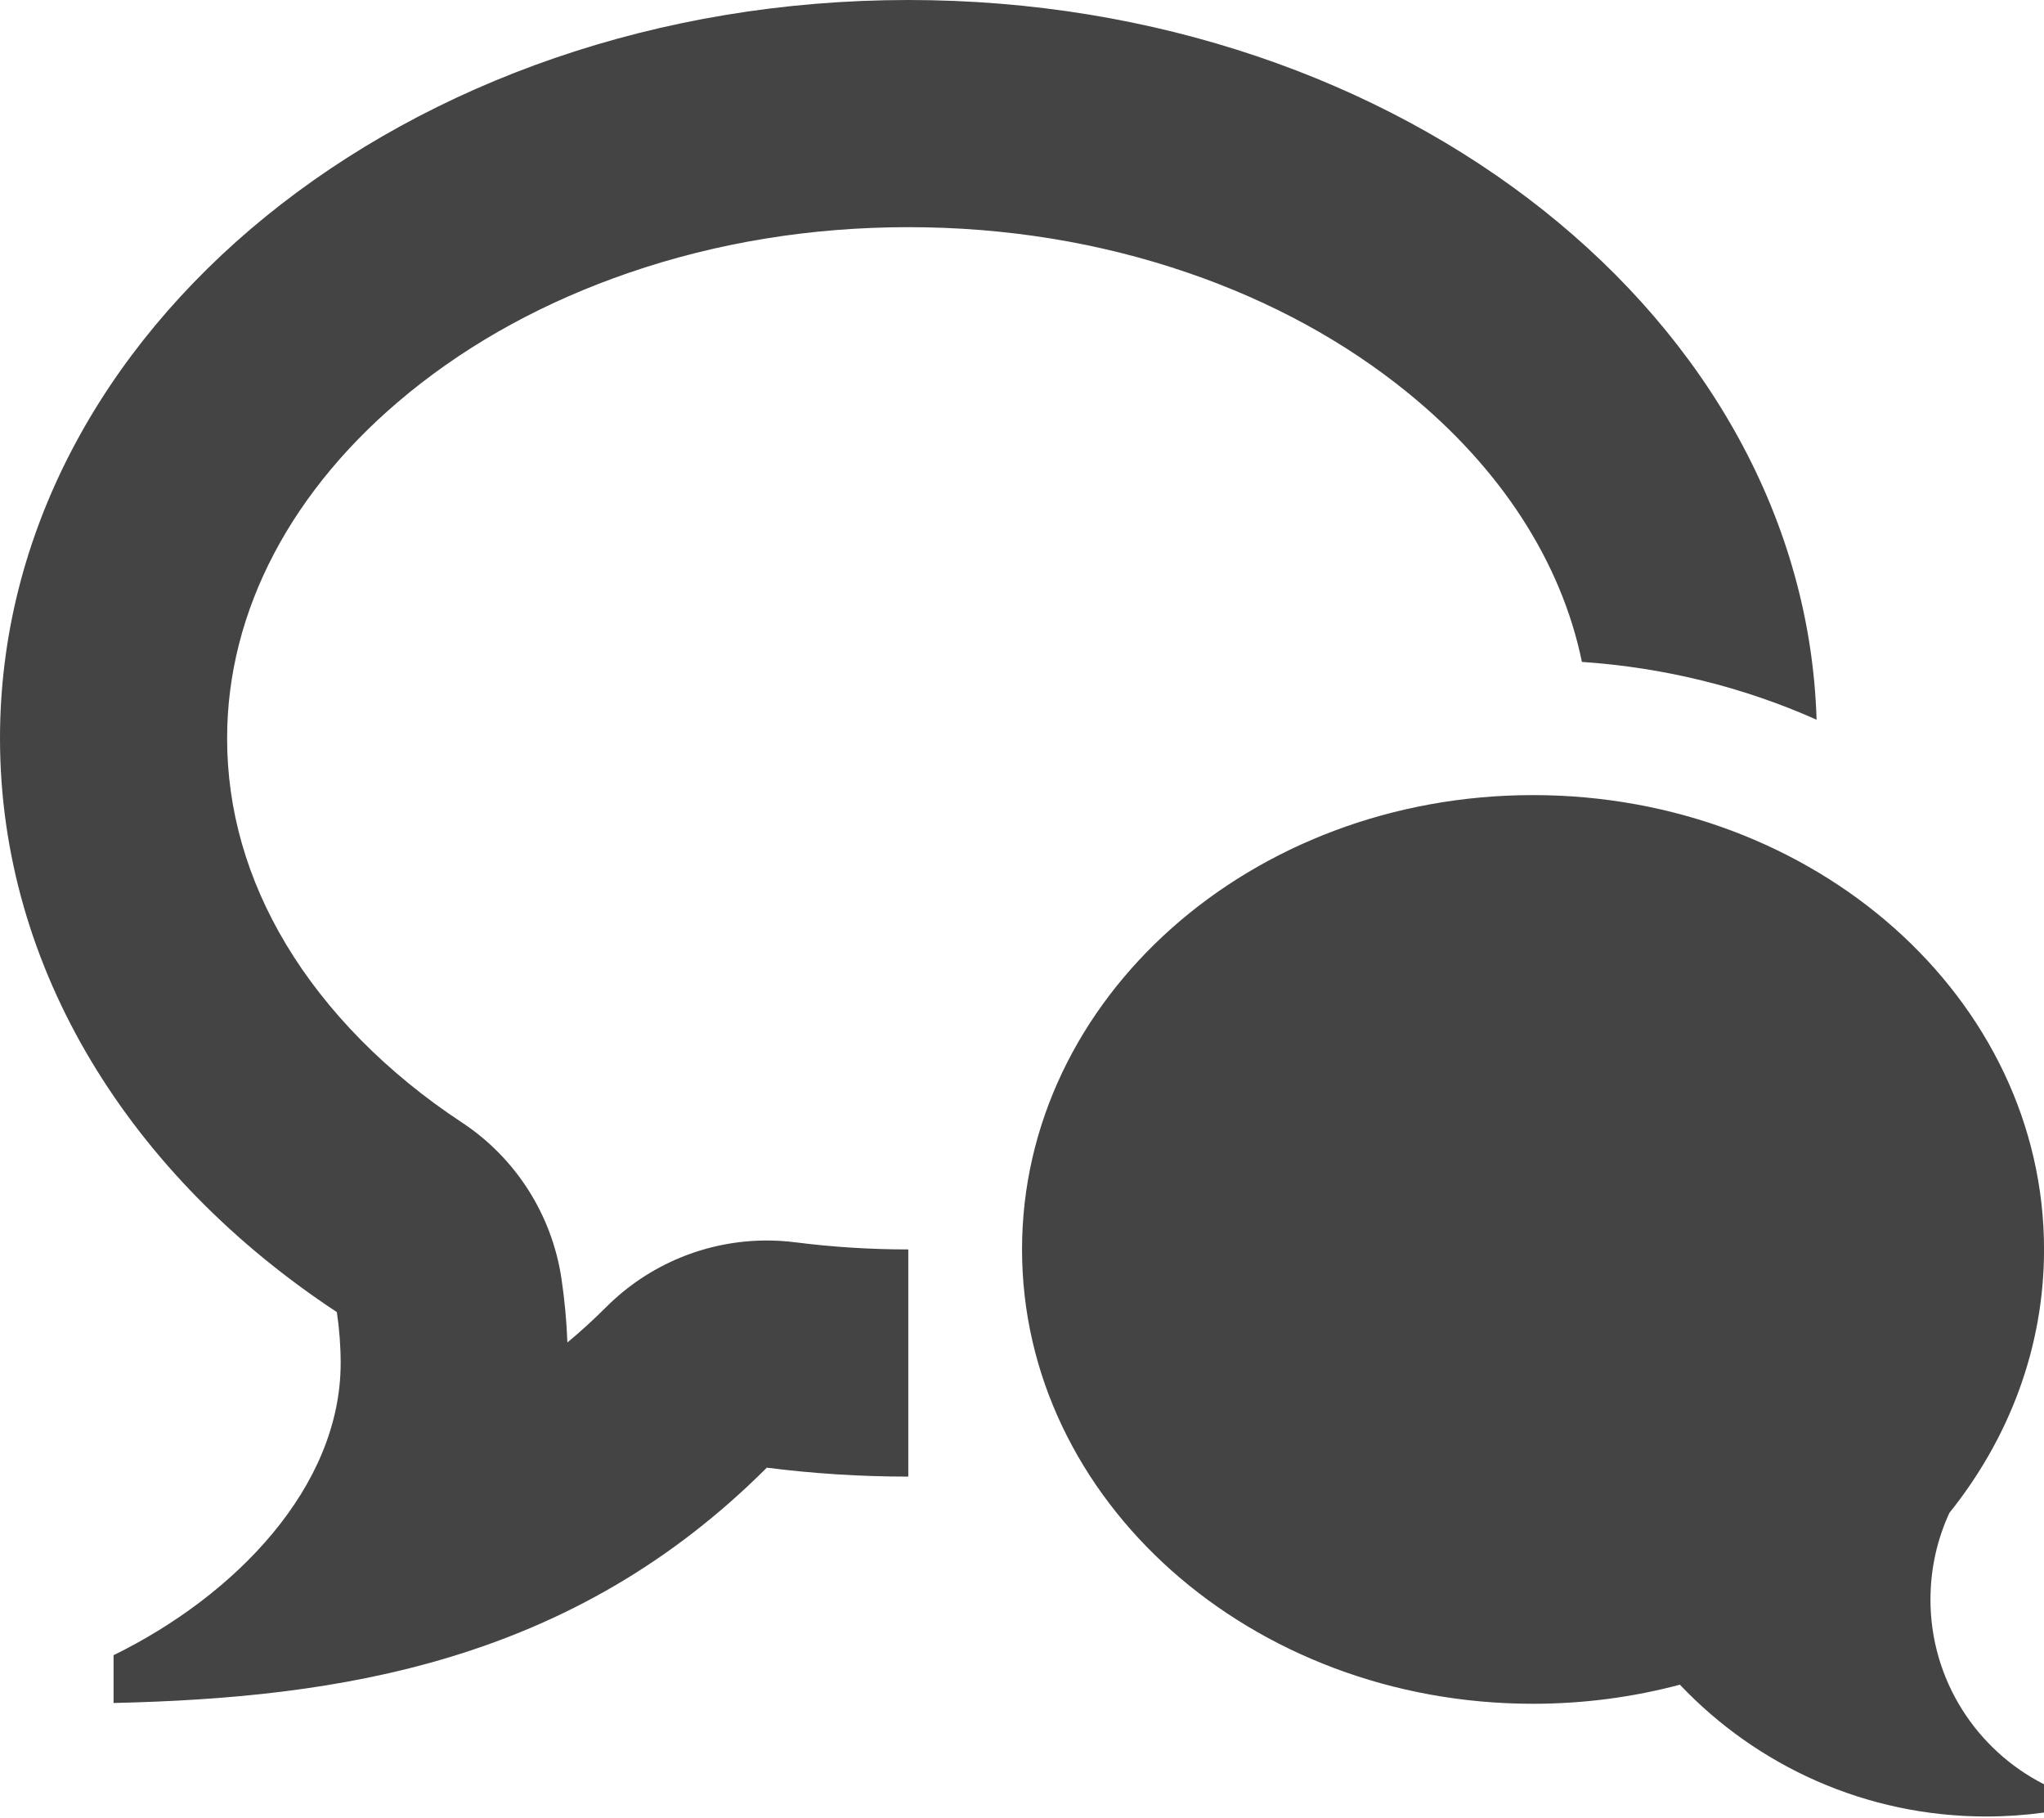
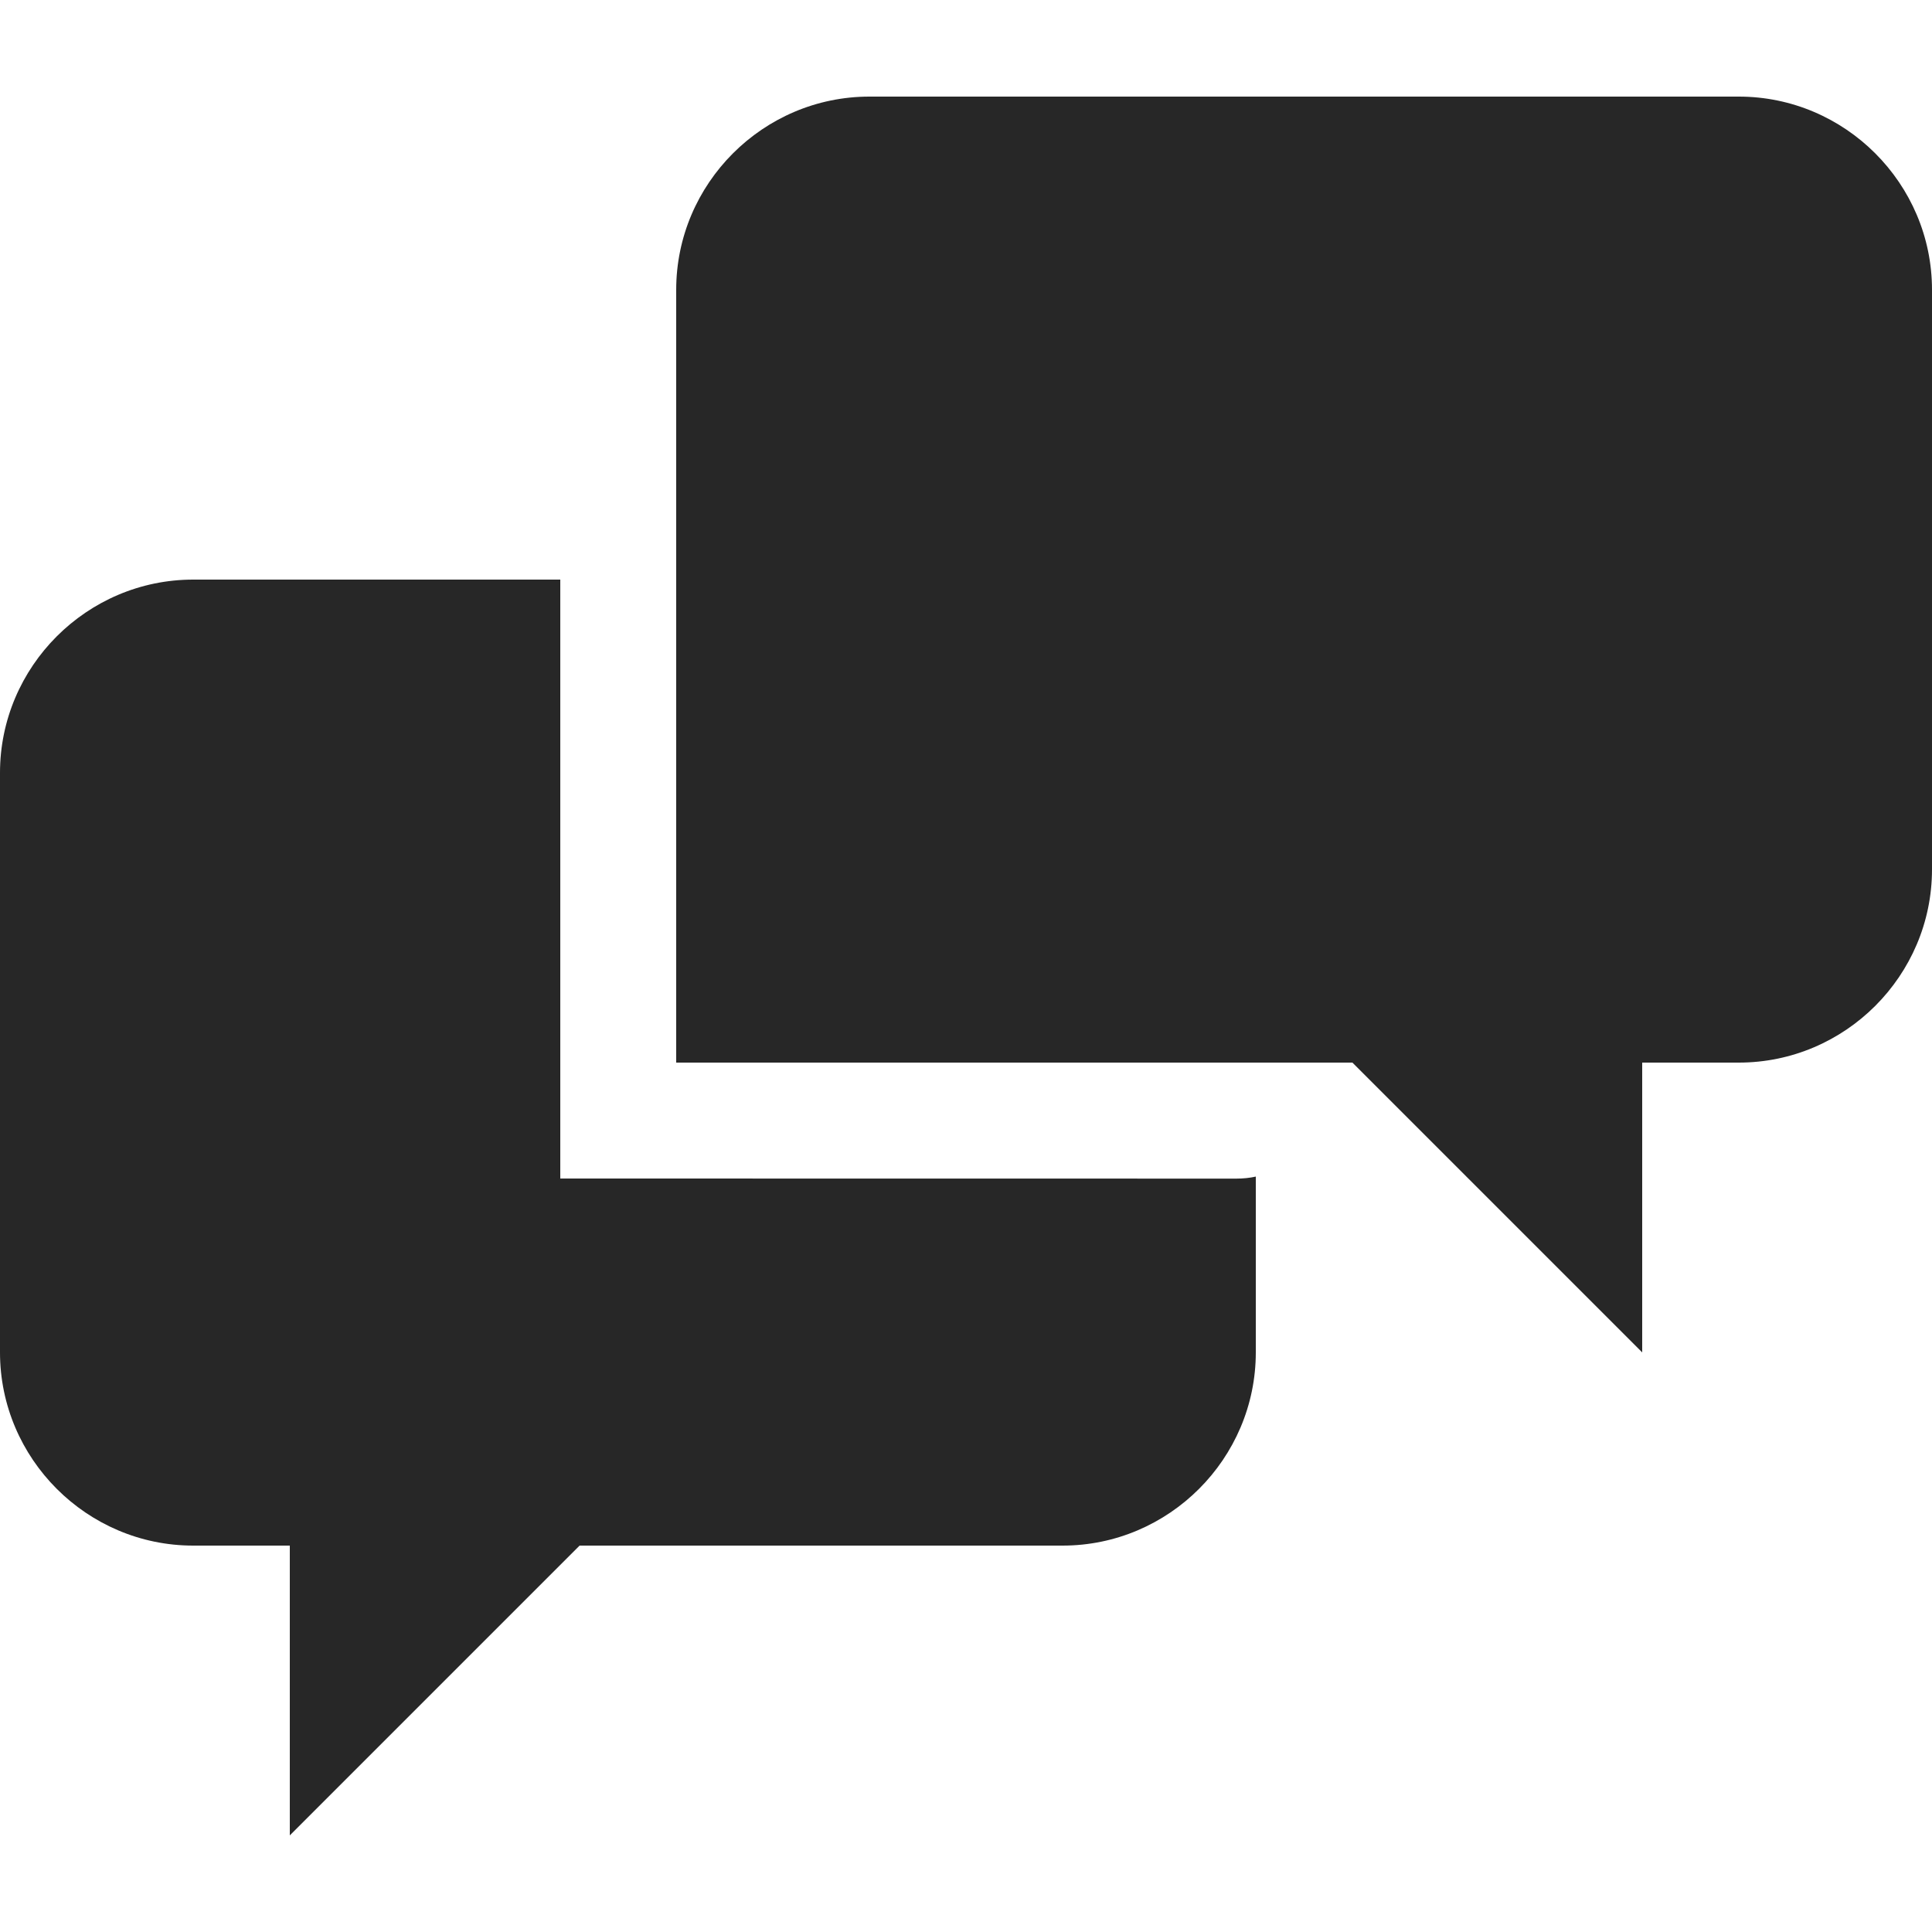
- <svg xmlns="http://www.w3.org/2000/svg" version="1.1" width="54" height="48" viewBox="0 0 54 48">
-   <path fill="#444444" d="M51 42.242c0 2.133 1.22 3.98 3 4.884v0.747c-0.498 0.068-1.007 0.104-1.523 0.104-3.188 0-6.063-1.337-8.096-3.481-1.229 0.327-2.531 0.504-3.88 0.504-7.456 0-13.5-5.373-13.5-12s6.044-12 13.5-12c7.456 0 13.5 5.373 13.5 12 0 2.594-0.926 4.996-2.501 6.959-0.32 0.695-0.499 1.468-0.499 2.283zM10.813 10.368c-3.104 2.522-4.813 5.765-4.813 9.132 0 1.889 0.524 3.721 1.559 5.445 1.067 1.777 2.671 3.402 4.64 4.699 1.423 0.937 2.38 2.435 2.633 4.12 0.084 0.562 0.137 1.129 0.158 1.693 0.35-0.29 0.691-0.602 1.026-0.936 1.132-1.132 2.662-1.757 4.242-1.757 0.252 0 0.504 0.016 0.757 0.048 0.982 0.125 1.985 0.188 2.981 0.188v6c-1.272-0-2.52-0.081-3.738-0.236-5.155 5.155-11.309 6.080-17.258 6.215v-1.262c3.213-1.574 6-4.441 6-7.717 0-0.457-0.036-0.906-0.101-1.345-5.428-3.575-8.899-9.035-8.899-15.155 0-10.77 10.745-19.5 24-19.5 13.053 0 23.671 8.466 23.992 19.009-1.926-0.859-4.024-1.379-6.2-1.527-0.54-2.628-2.128-5.101-4.606-7.114-1.656-1.345-3.605-2.409-5.795-3.161-2.33-0.801-4.817-1.207-7.392-1.207s-5.062 0.406-7.392 1.207c-2.19 0.753-4.139 1.816-5.795 3.161z" />
+ <svg xmlns="http://www.w3.org/2000/svg" version="1.1" width="21" height="21" viewBox="0 0 21 21">
+   <path fill="#272727" d="M6.090 12.81v-6.51h-3.99c-1.155 0-2.1 0.945-2.1 2.1v6.3c0 1.155 0.945 2.1 2.1 2.1h1.050v3.15l3.15-3.15h5.25c1.155 0 2.1-0.945 2.1-2.1v-1.911c-0.067 0.015-0.139 0.022-0.21 0.022l-7.35-0.001zM18.9 1.050h-9.45c-1.155 0-2.1 0.945-2.1 2.1v8.4h7.35l3.15 3.15v-3.15h1.050c1.155 0 2.1-0.944 2.1-2.1v-6.3c0-1.155-0.945-2.1-2.1-2.1z" />
</svg>
